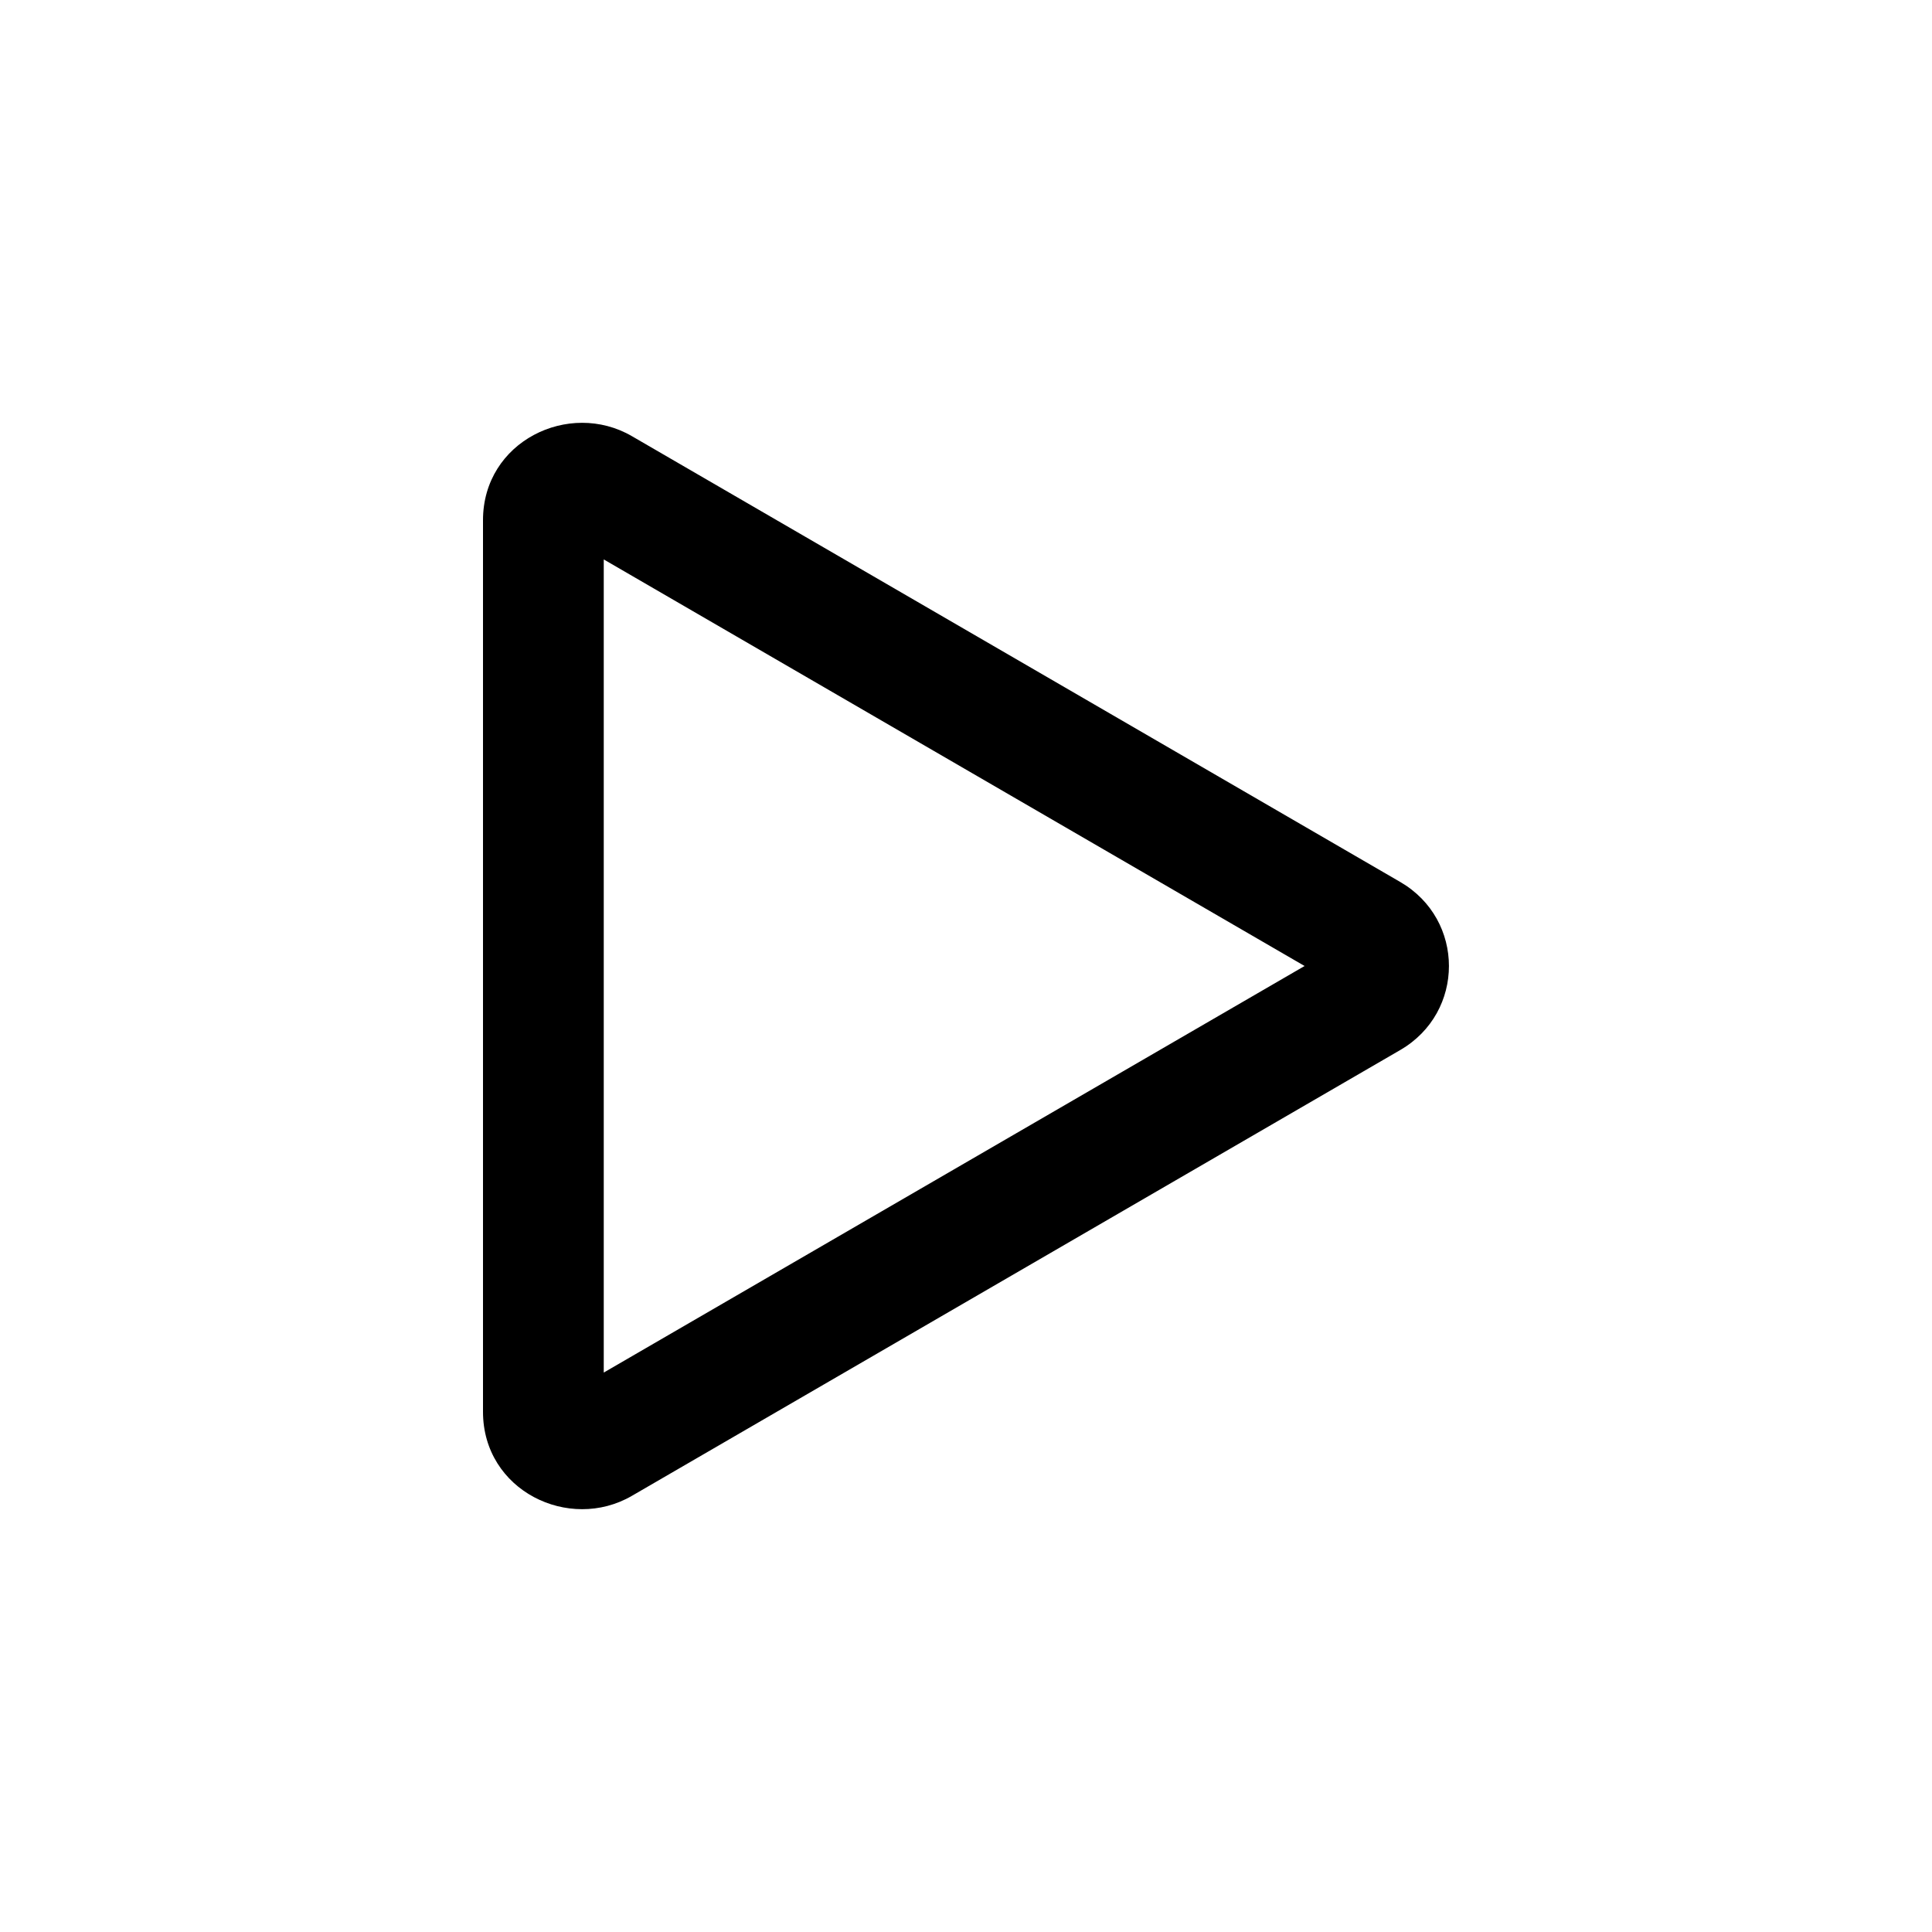
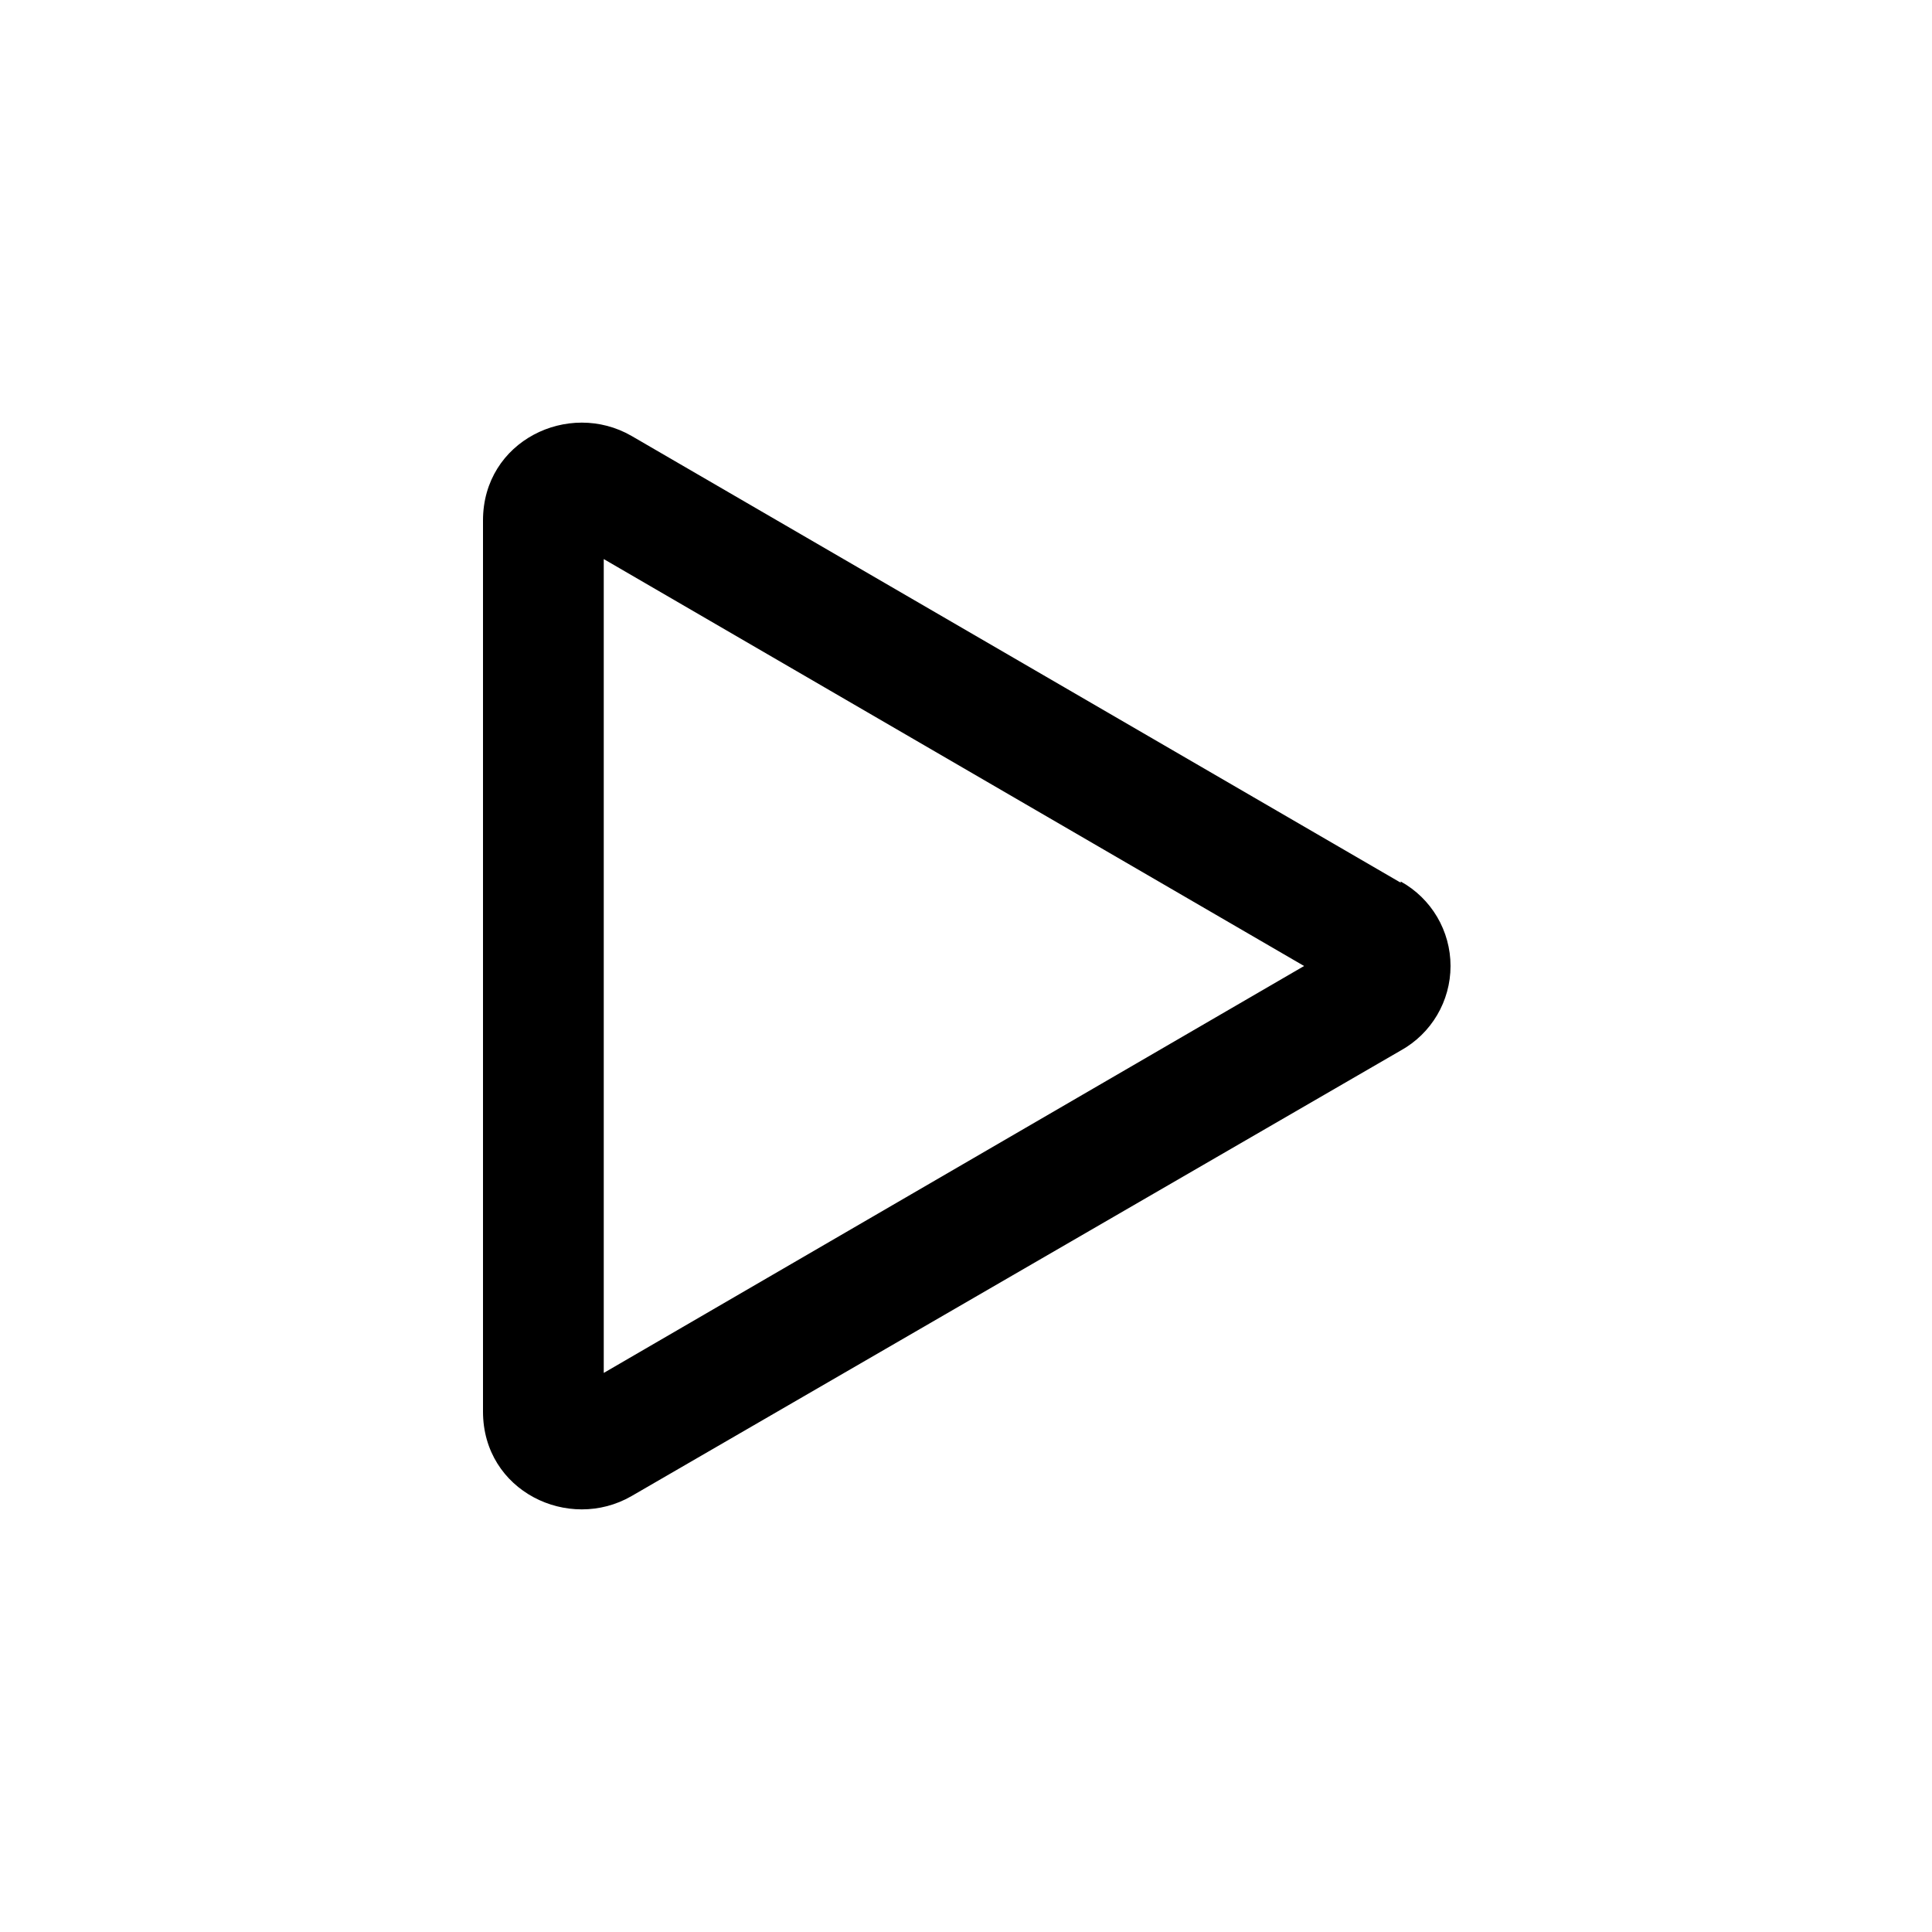
<svg xmlns="http://www.w3.org/2000/svg" width="16" height="16" viewBox="0 0 16 16" fill="none">
-   <path d="M10.804 8L5 4.633L5 11.367L10.804 8ZM11.596 7.304C12.134 7.616 12.134 8.384 11.596 8.696L5.233 12.388C4.713 12.69 4 12.345 4 11.692L4 4.308C4 3.655 4.713 3.31 5.233 3.612L11.596 7.304Z" fill="black" />
+   <path d="m10.8 8-5.8-3.37v6.74l5.8-3.37Zm.8-.7a.8.8 0 0 1 0 1.4l-6.37 3.69c-.52.3-1.23-.04-1.23-.7v-7.38c0-.66.71-1 1.23-.7l6.37 3.7Z" fill="#000" />
</svg>
